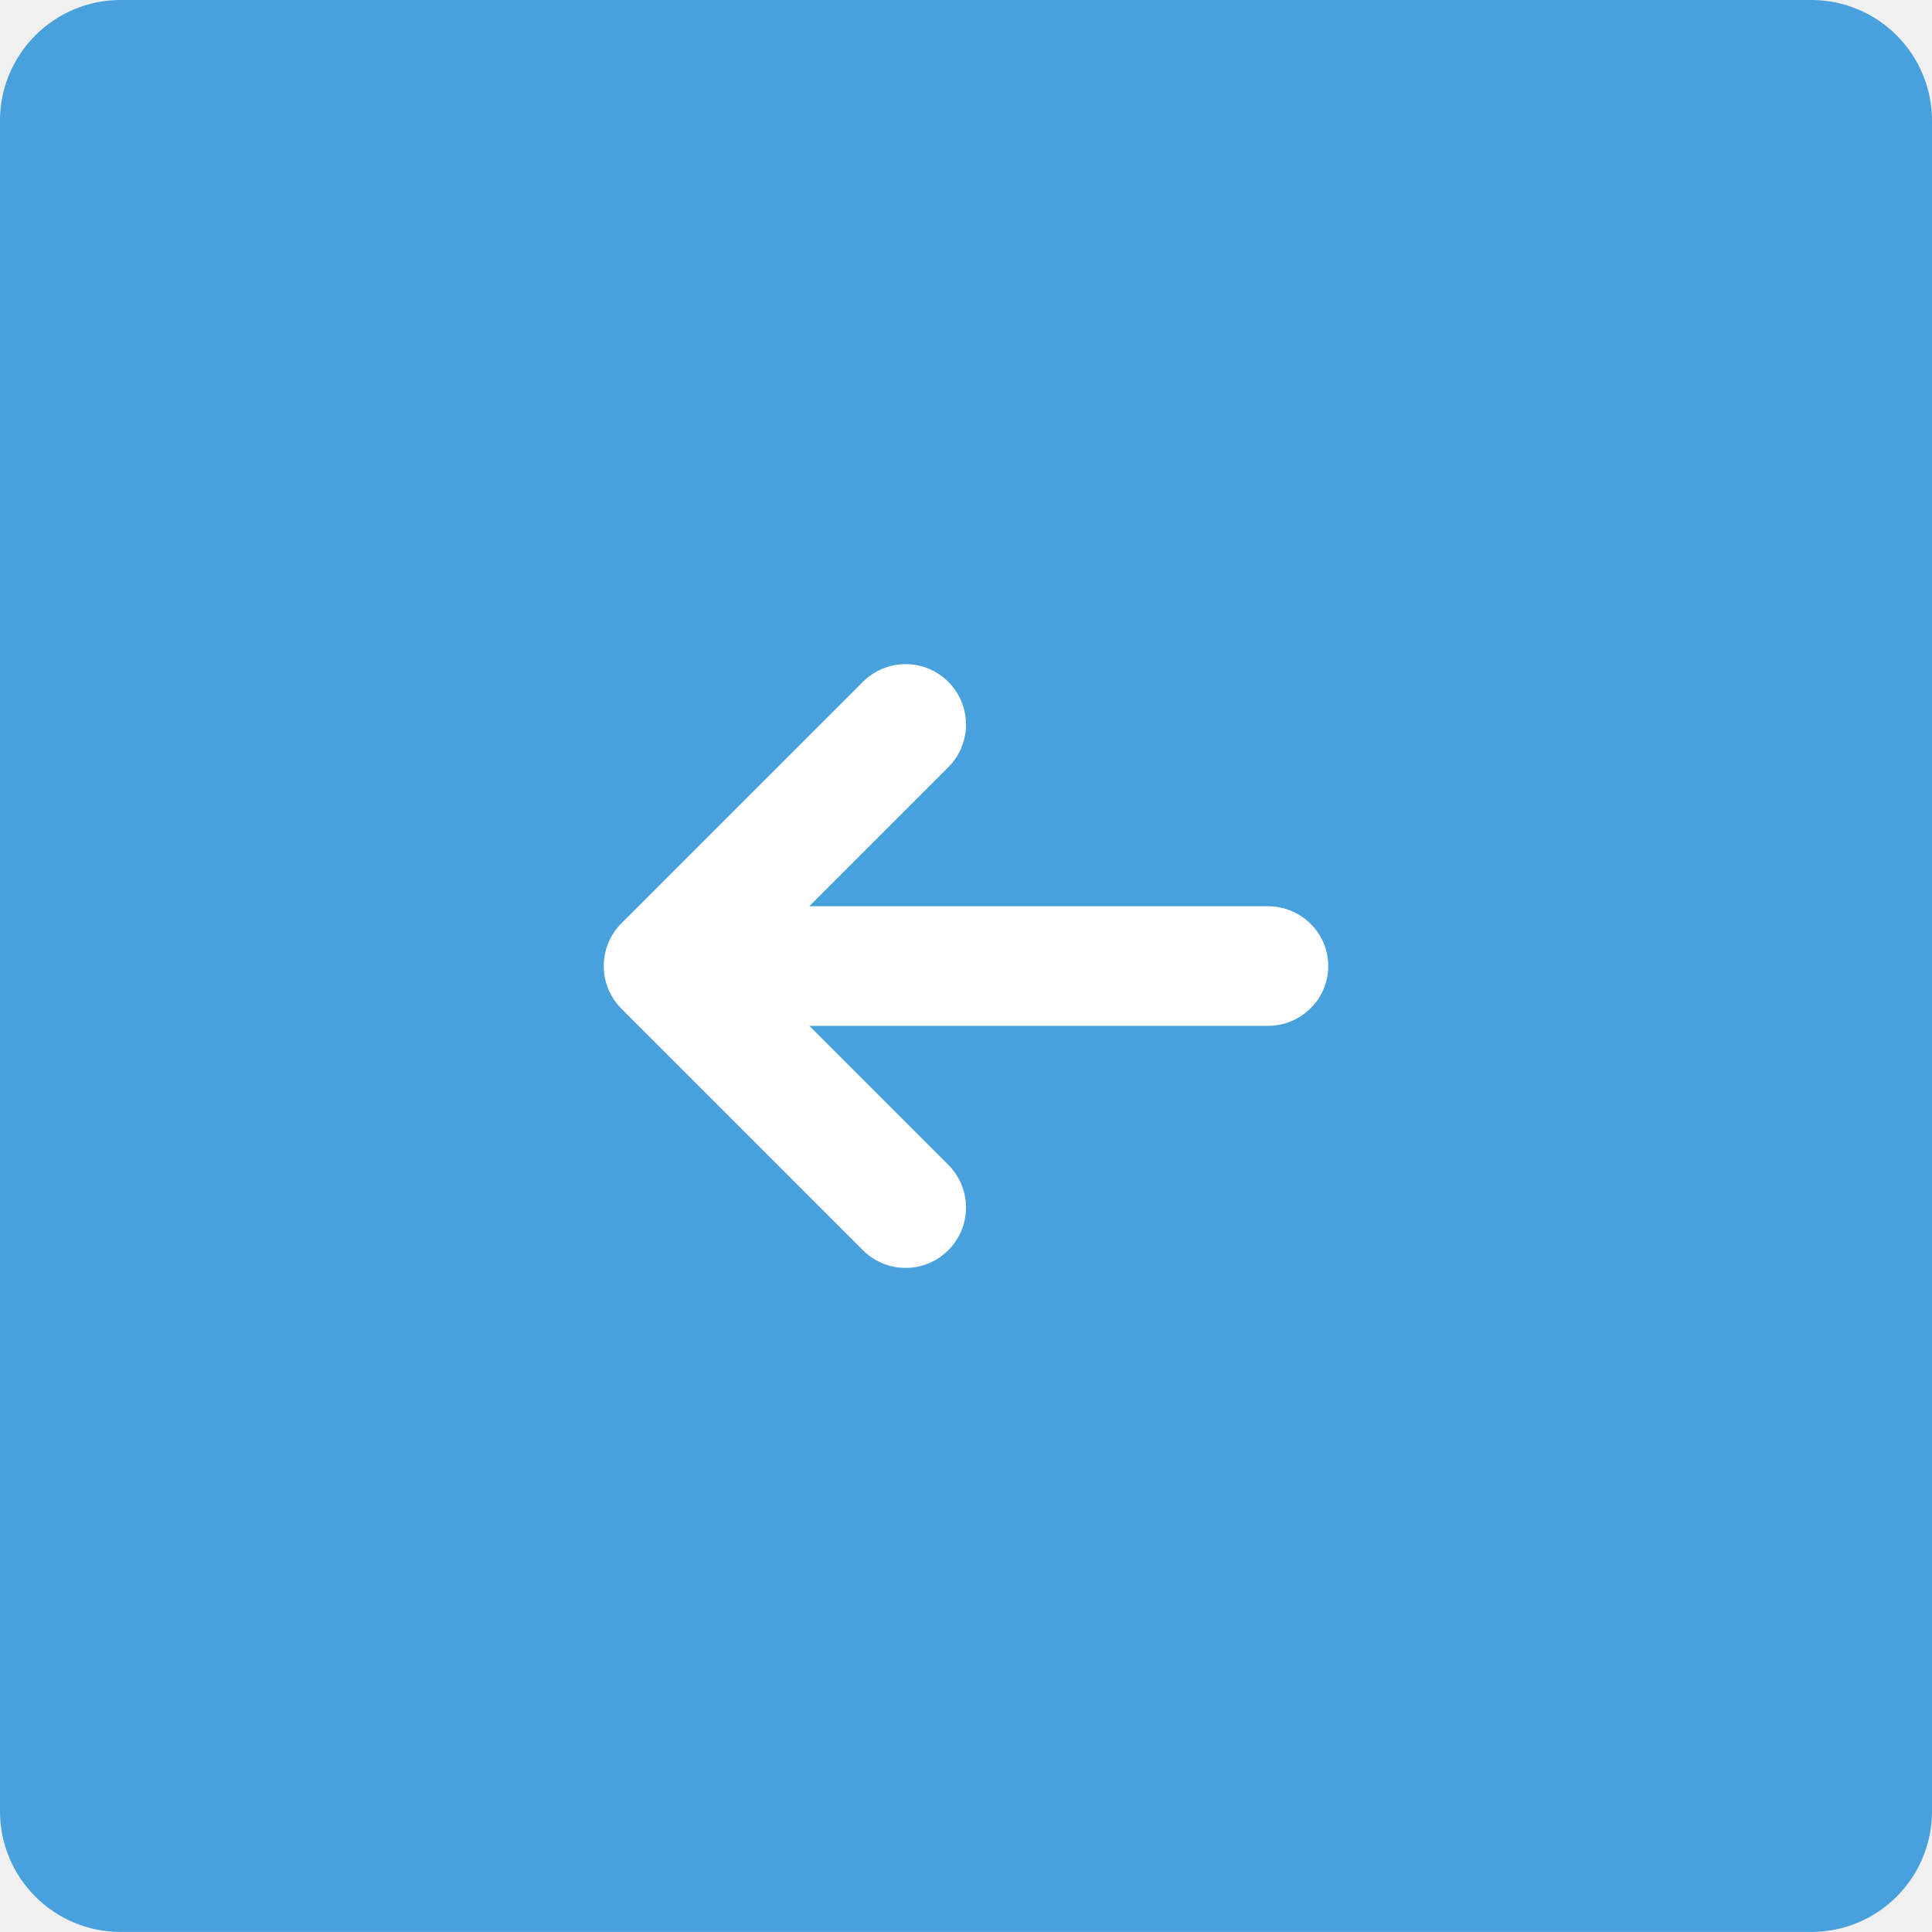
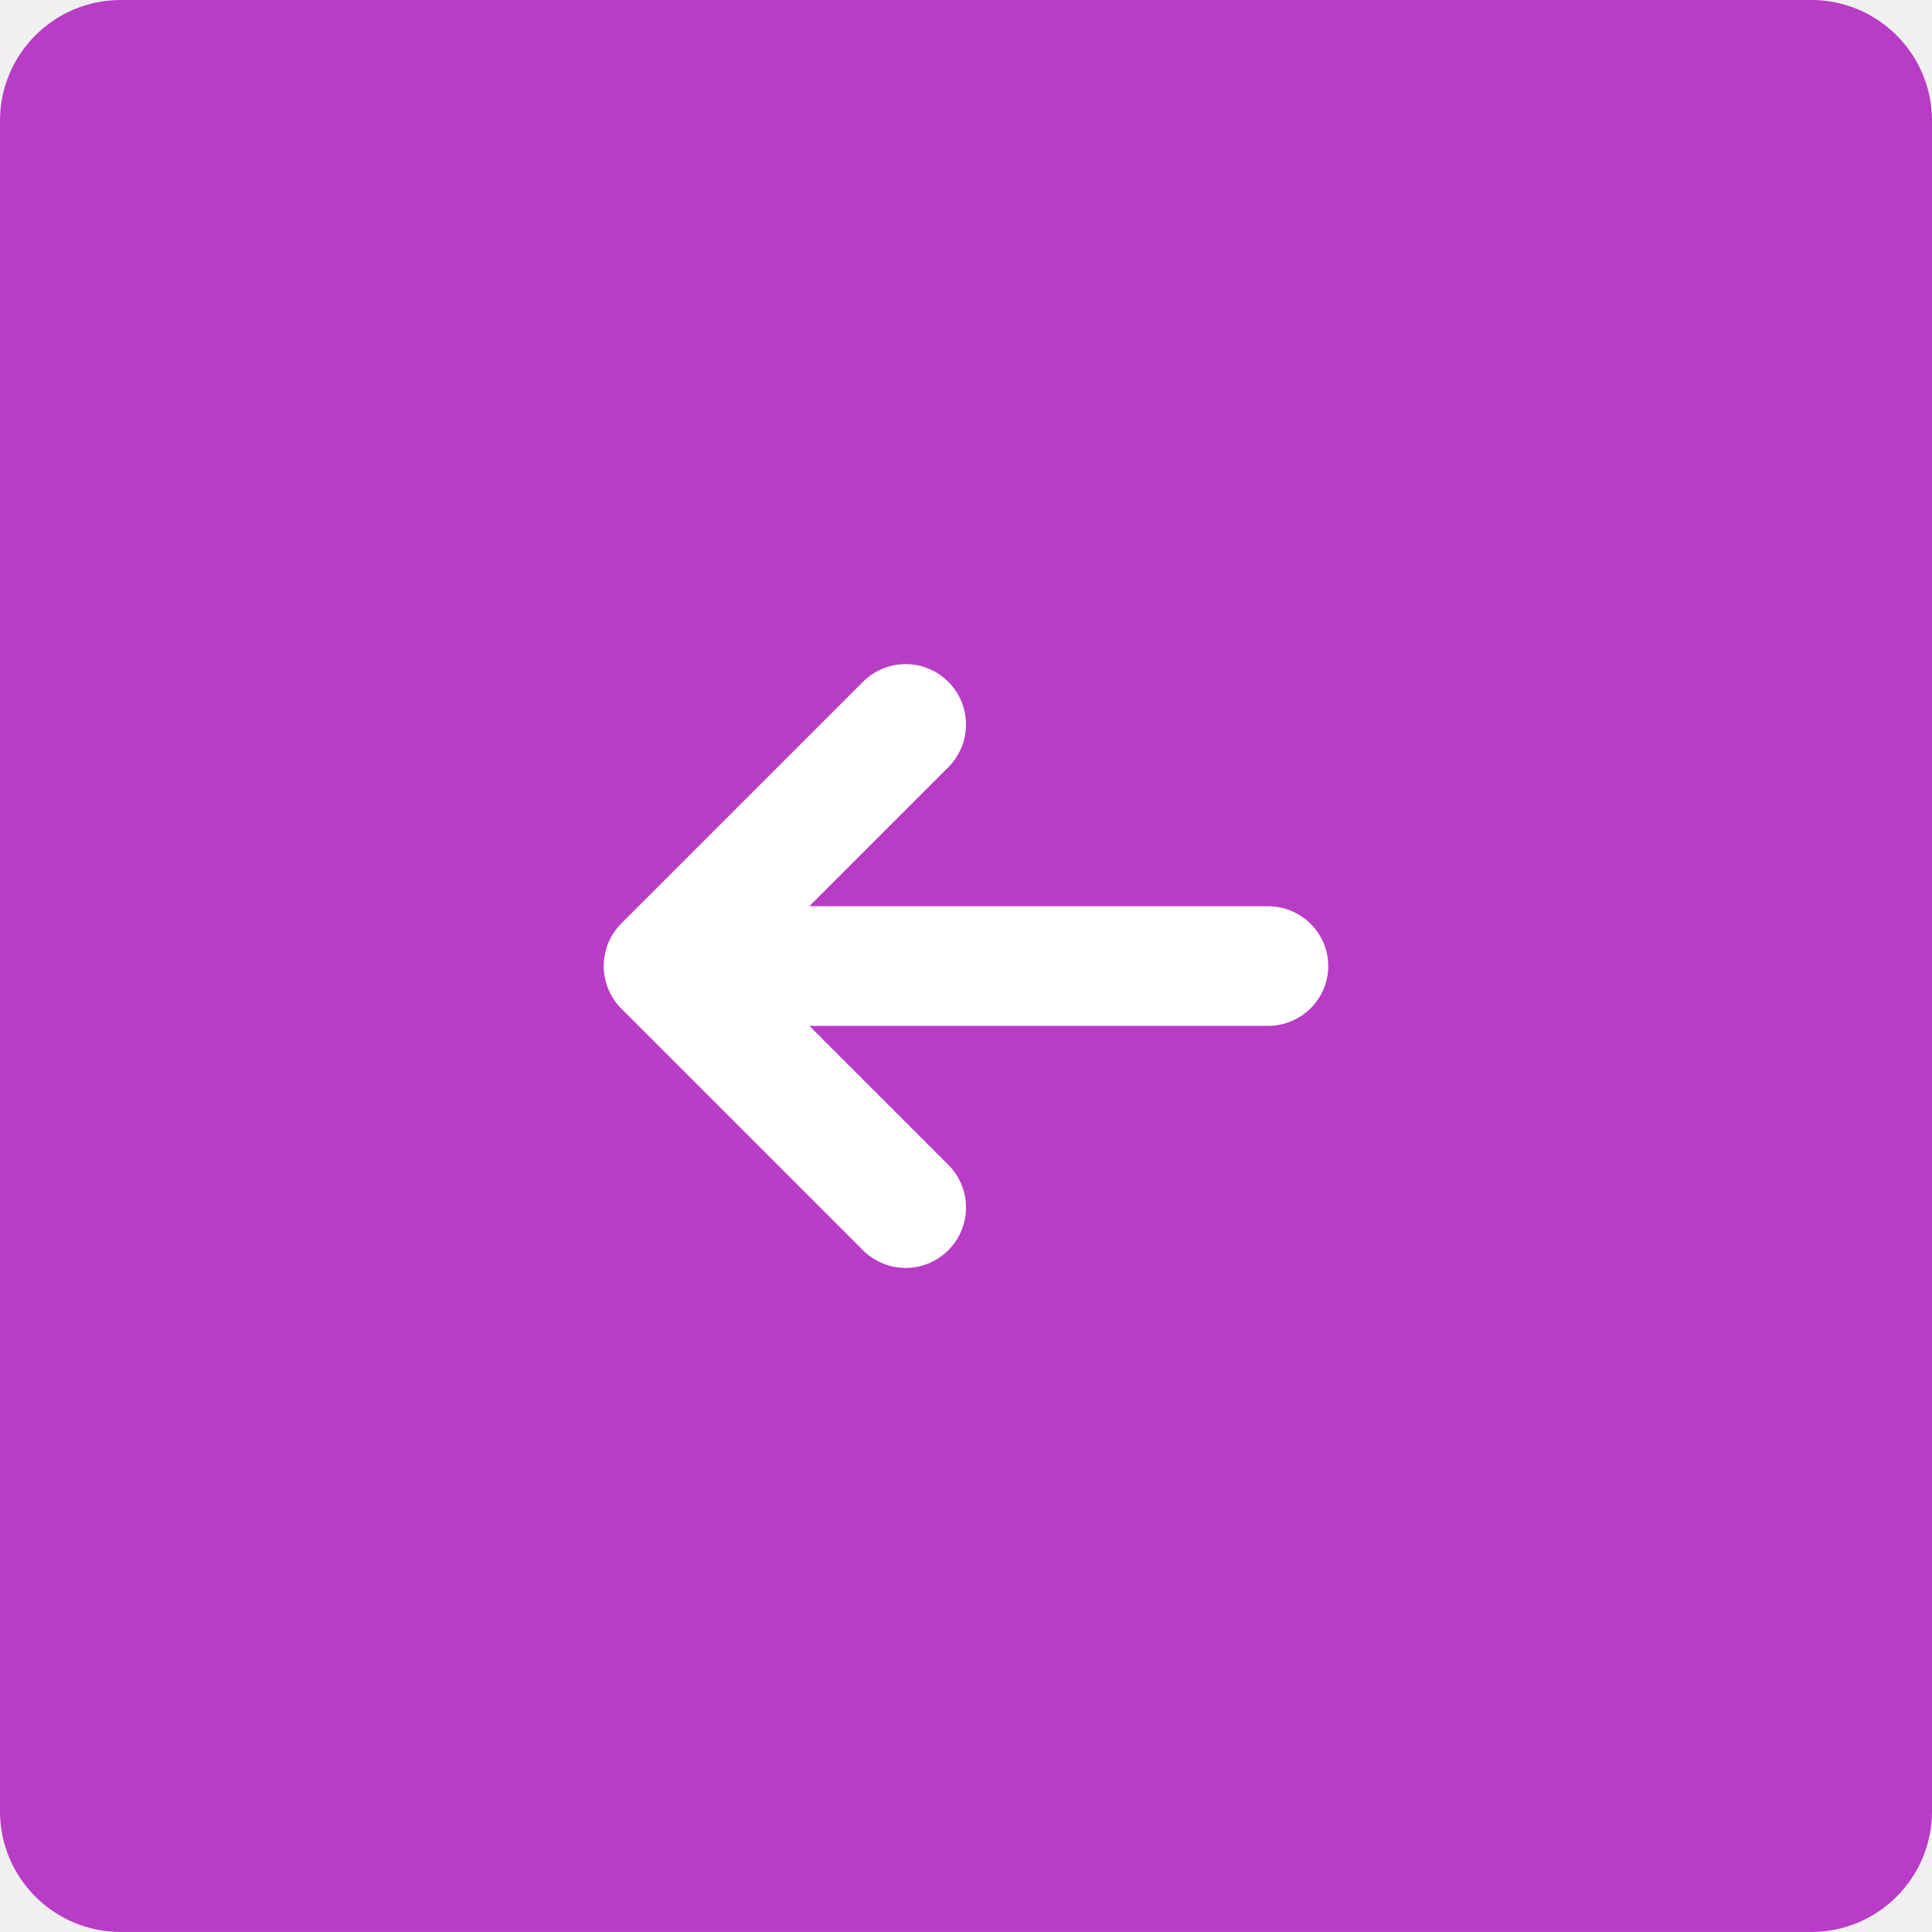
<svg xmlns="http://www.w3.org/2000/svg" version="1.1" id="Layer_1" x="0px" y="0px" width="64px" height="63.999px" viewBox="0 0 64 63.999" style="enable-background:new 0 0 64 63.999;" xml:space="preserve">
  <g id="Button_24_">
    <g>
-       <path style="fill:#48A0DC;" d="M60,0H4C1.791,0,0,1.791,0,4v56c0,2.209,1.791,3.999,4,3.999h56c2.209,0,4-1.79,4-3.999V4    C64,1.791,62.209,0,60,0z" />
+       <path style="fill:#b83cc6;" d="M60,0H4C1.791,0,0,1.791,0,4v56c0,2.209,1.791,3.999,4,3.999h56c2.209,0,4-1.79,4-3.999V4    C64,1.791,62.209,0,60,0z" />
    </g>
  </g>
  <g id="Arrow_11_">
    <g>
      <path style="fill-rule:evenodd;clip-rule:evenodd;fill:#FFFFFF;" d="M42,30.02h-15.19l4.604-4.604    C31.775,25.053,32,24.553,32,24.001C32,22.896,31.104,22,30,22c-0.552,0-1.052,0.225-1.415,0.587l-8,7.999    C20.223,30.948,20,31.448,20,32.001c0,0.552,0.224,1.052,0.585,1.414l8,8c0.362,0.361,0.862,0.586,1.415,0.586    c1.105,0,2-0.896,2-2.001c0-0.552-0.224-1.052-0.586-1.414l-4.603-4.603H42c1.105,0,2-0.888,2-1.982S43.104,30.02,42,30.02z" />
    </g>
  </g>
  <g>
</g>
  <g>
</g>
  <g>
</g>
  <g>
</g>
  <g>
</g>
  <g>
</g>
  <g>
</g>
  <g>
</g>
  <g>
</g>
  <g>
</g>
  <g>
</g>
  <g>
</g>
  <g>
</g>
  <g>
</g>
  <g>
</g>
</svg>
